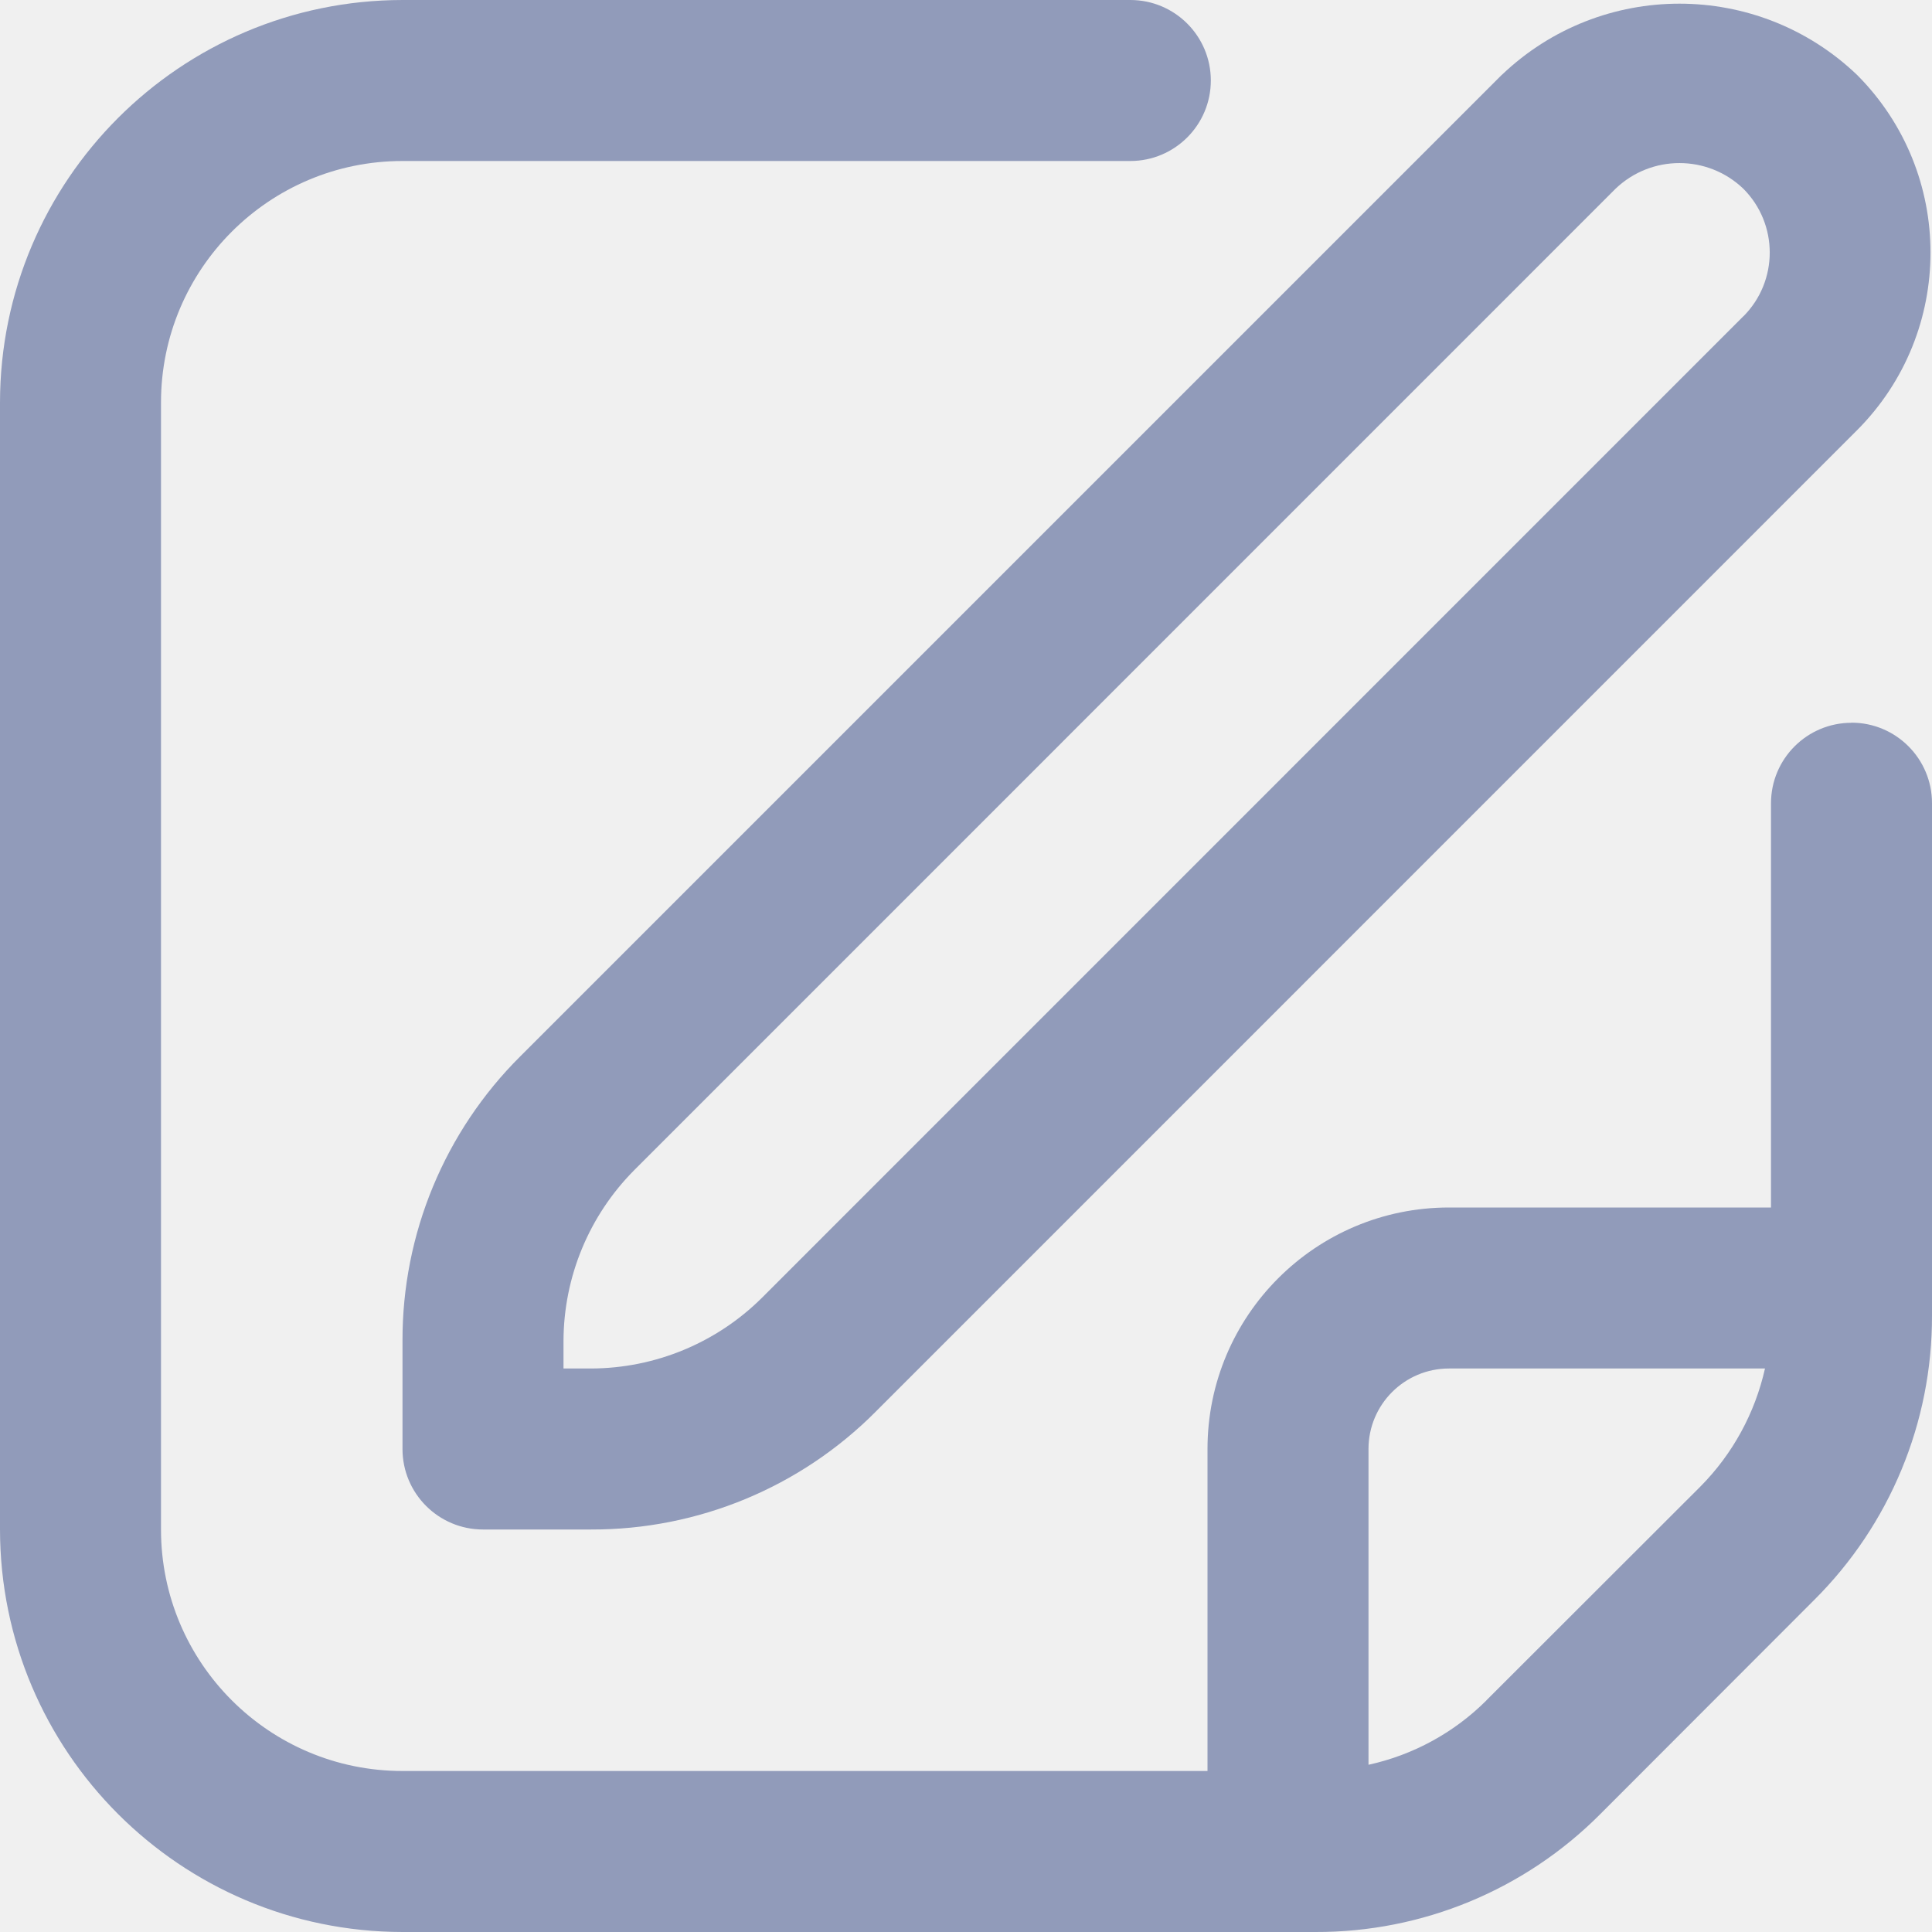
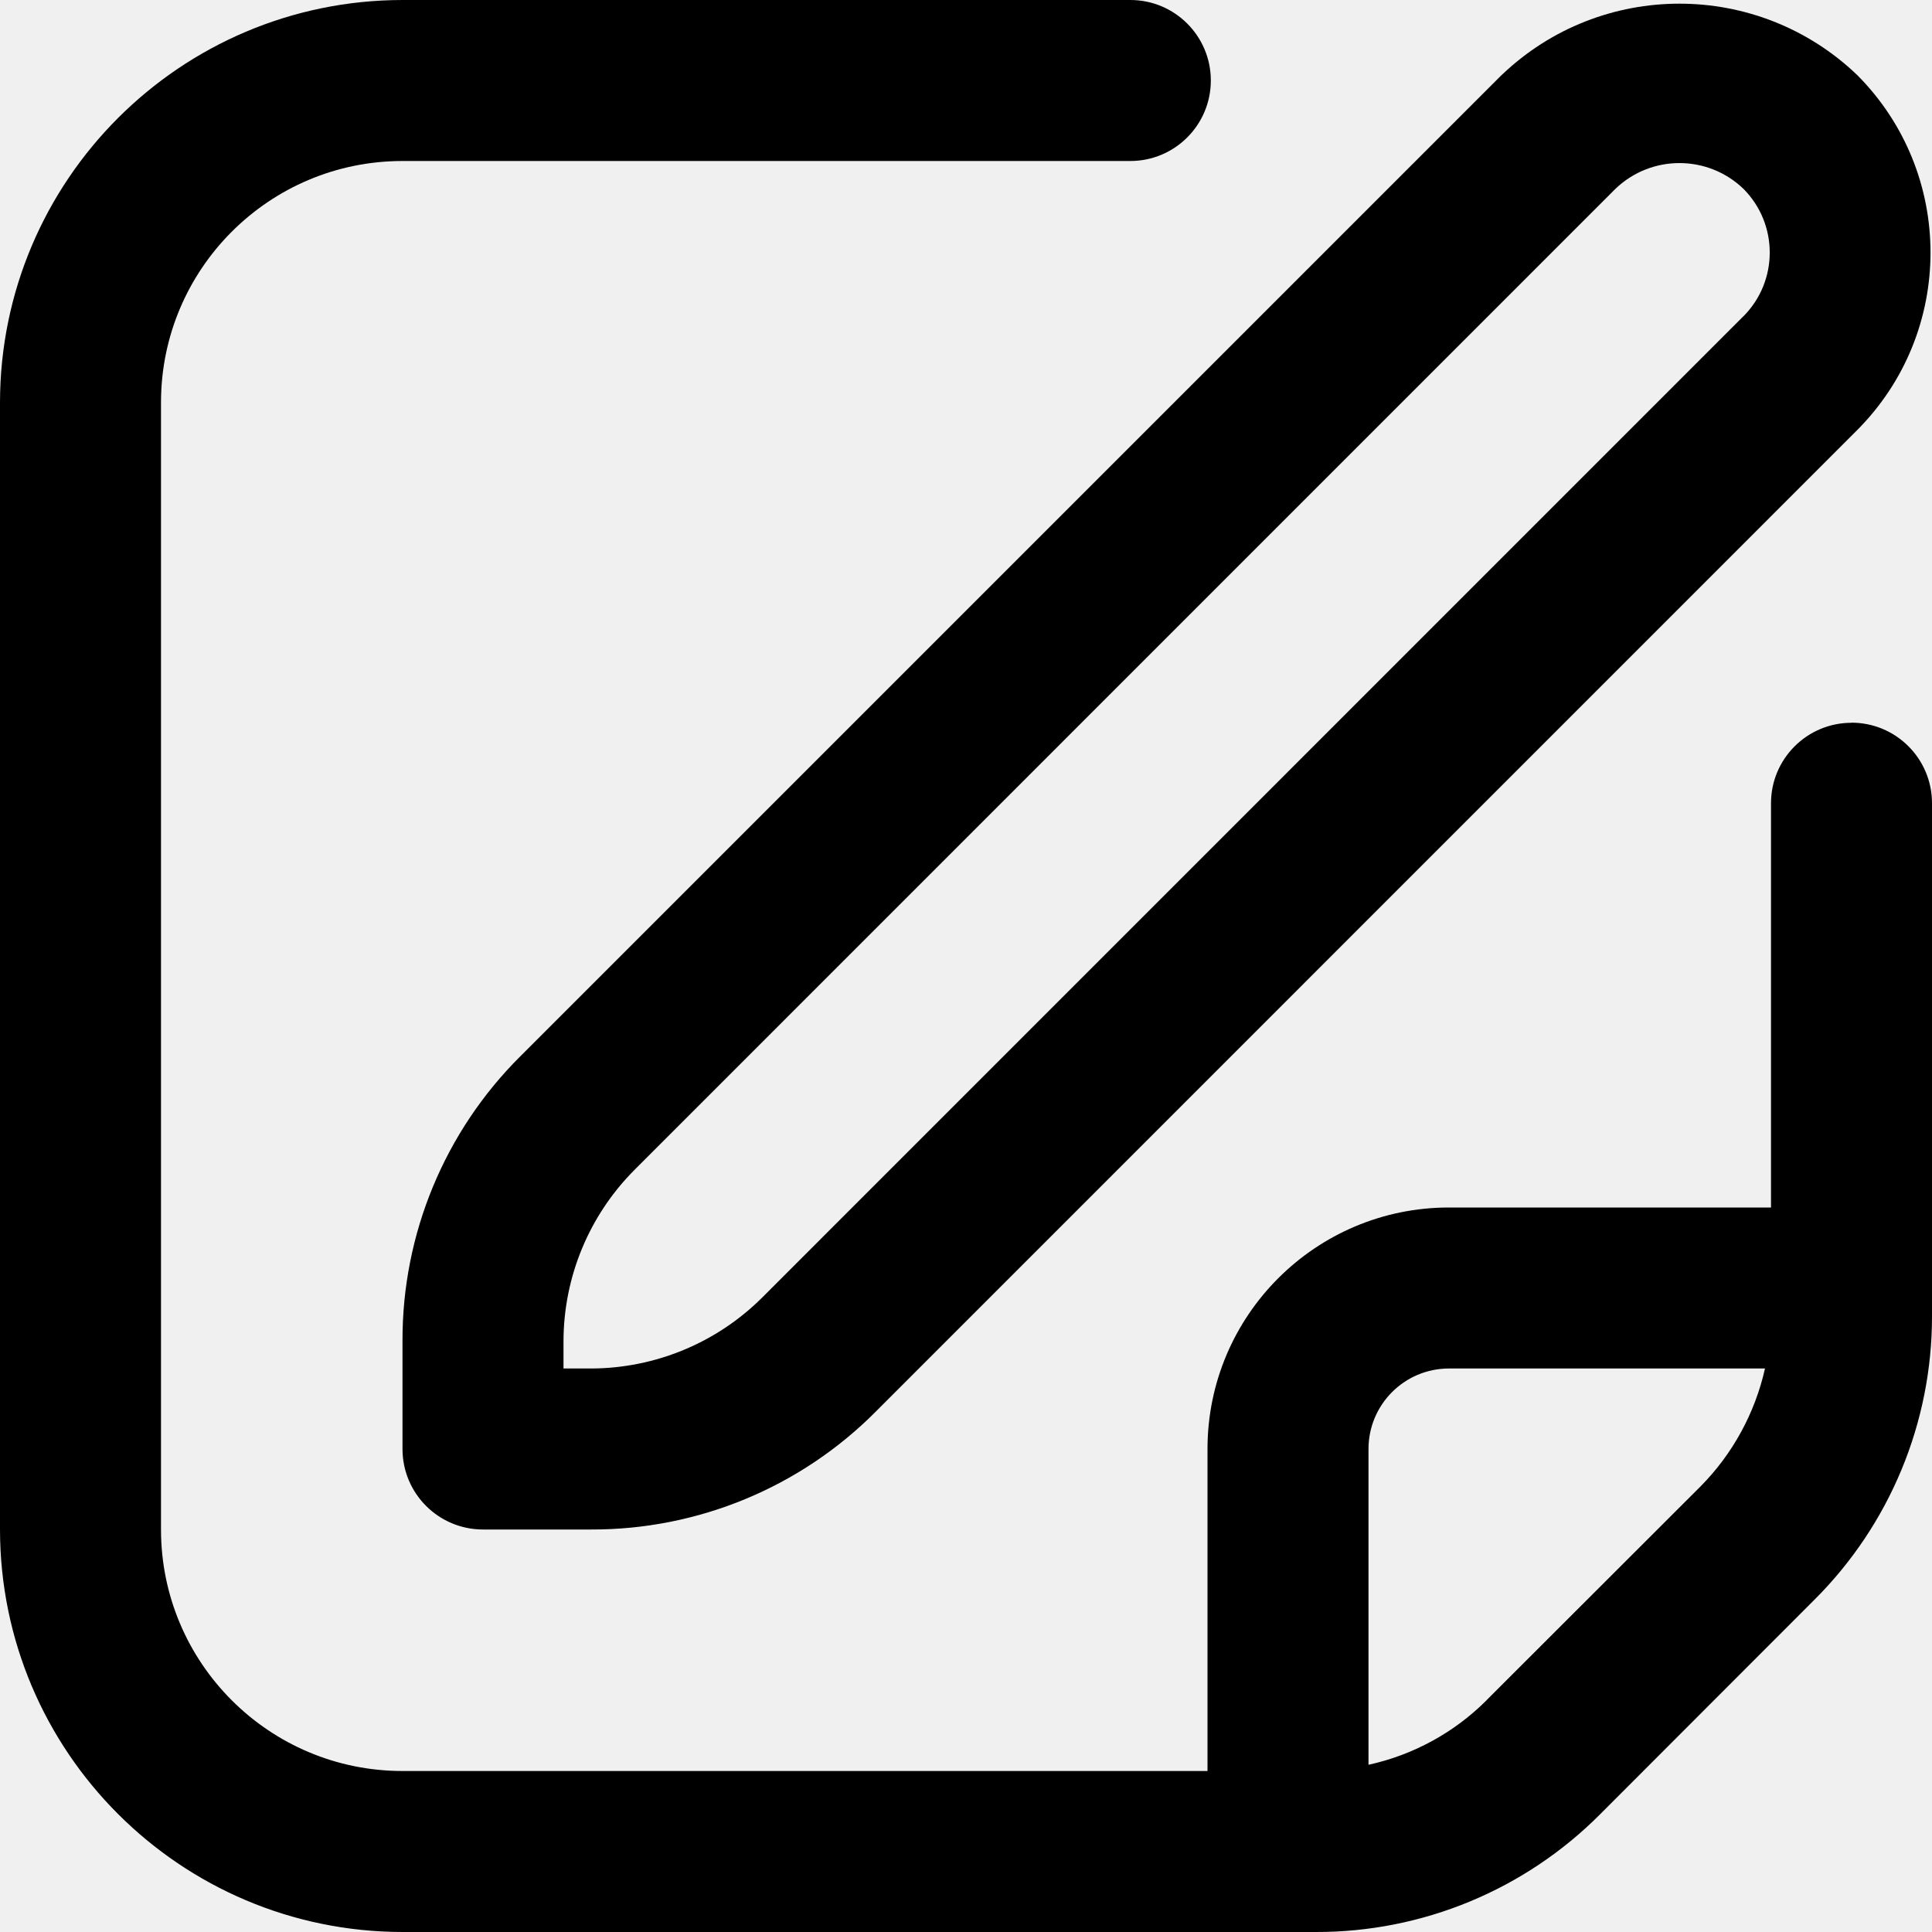
- <svg xmlns="http://www.w3.org/2000/svg" width="18" height="18" viewBox="0 0 18 18" fill="none">
-   <g clip-path="url(#52tvf0kwma)" fill="#919BBA">
-     <path d="M13.992.697 4.848 9.841a3.725 3.725 0 0 0-1.098 2.652V13.5a.75.75 0 0 0 .75.75h1.007a3.724 3.724 0 0 0 2.652-1.098l9.143-9.144a2.344 2.344 0 0 0 0-3.31 2.395 2.395 0 0 0-3.31 0zm2.25 2.25-9.144 9.145c-.423.42-.994.656-1.59.658H5.25v-.257a2.265 2.265 0 0 1 .659-1.591l9.143-9.144a.861.861 0 0 1 1.19 0 .842.842 0 0 1 0 1.19z" />
-     <path d="M17.25 6.734a.75.75 0 0 0-.75.75v3.766h-3a2.25 2.25 0 0 0-2.25 2.25v3h-7.5a2.25 2.25 0 0 1-2.25-2.25V3.75A2.25 2.25 0 0 1 3.75 1.5h6.781a.75.75 0 1 0 0-1.5H3.75A3.754 3.754 0 0 0 0 3.75v10.5A3.754 3.754 0 0 0 3.75 18h8.507a3.726 3.726 0 0 0 2.652-1.098l1.992-1.994A3.725 3.725 0 0 0 18 12.258V7.483a.75.75 0 0 0-.75-.75zm-3.401 9.108a2.23 2.23 0 0 1-1.099.6V13.5a.75.75 0 0 1 .75-.75h2.944c-.093.415-.301.796-.6 1.098l-1.995 1.993z" />
-   </g>
-   <defs>
-     <clipPath id="52tvf0kwma">
-       <path fill="#fff" d="M0 0h18v18H0z" />
-     </clipPath>
-   </defs>
+ <svg xmlns="http://www.w3.org/2000/svg" width="18" height="18" viewBox="0 0 18 18" fill="currentColor">
+   <path d="M13.992.697 4.848 9.841a3.725 3.725 0 0 0-1.098 2.652V13.5a.75.75 0 0 0 .75.75h1.007a3.724 3.724 0 0 0 2.652-1.098l9.143-9.144a2.344 2.344 0 0 0 0-3.31 2.395 2.395 0 0 0-3.31 0zm2.25 2.25-9.144 9.145c-.423.42-.994.656-1.59.658H5.25v-.257a2.265 2.265 0 0 1 .659-1.591l9.143-9.144a.861.861 0 0 1 1.19 0 .842.842 0 0 1 0 1.19z" />
+   <path d="M17.25 6.734a.75.75 0 0 0-.75.75v3.766h-3a2.25 2.25 0 0 0-2.25 2.25v3h-7.5a2.25 2.25 0 0 1-2.25-2.25V3.75A2.25 2.25 0 0 1 3.75 1.5h6.781a.75.75 0 1 0 0-1.5H3.75A3.754 3.754 0 0 0 0 3.75v10.5A3.754 3.754 0 0 0 3.75 18h8.507a3.726 3.726 0 0 0 2.652-1.098l1.992-1.994A3.725 3.725 0 0 0 18 12.258V7.483a.75.75 0 0 0-.75-.75zm-3.401 9.108a2.23 2.23 0 0 1-1.099.6V13.5a.75.75 0 0 1 .75-.75h2.944c-.093.415-.301.796-.6 1.098l-1.995 1.993z" />
</svg>
